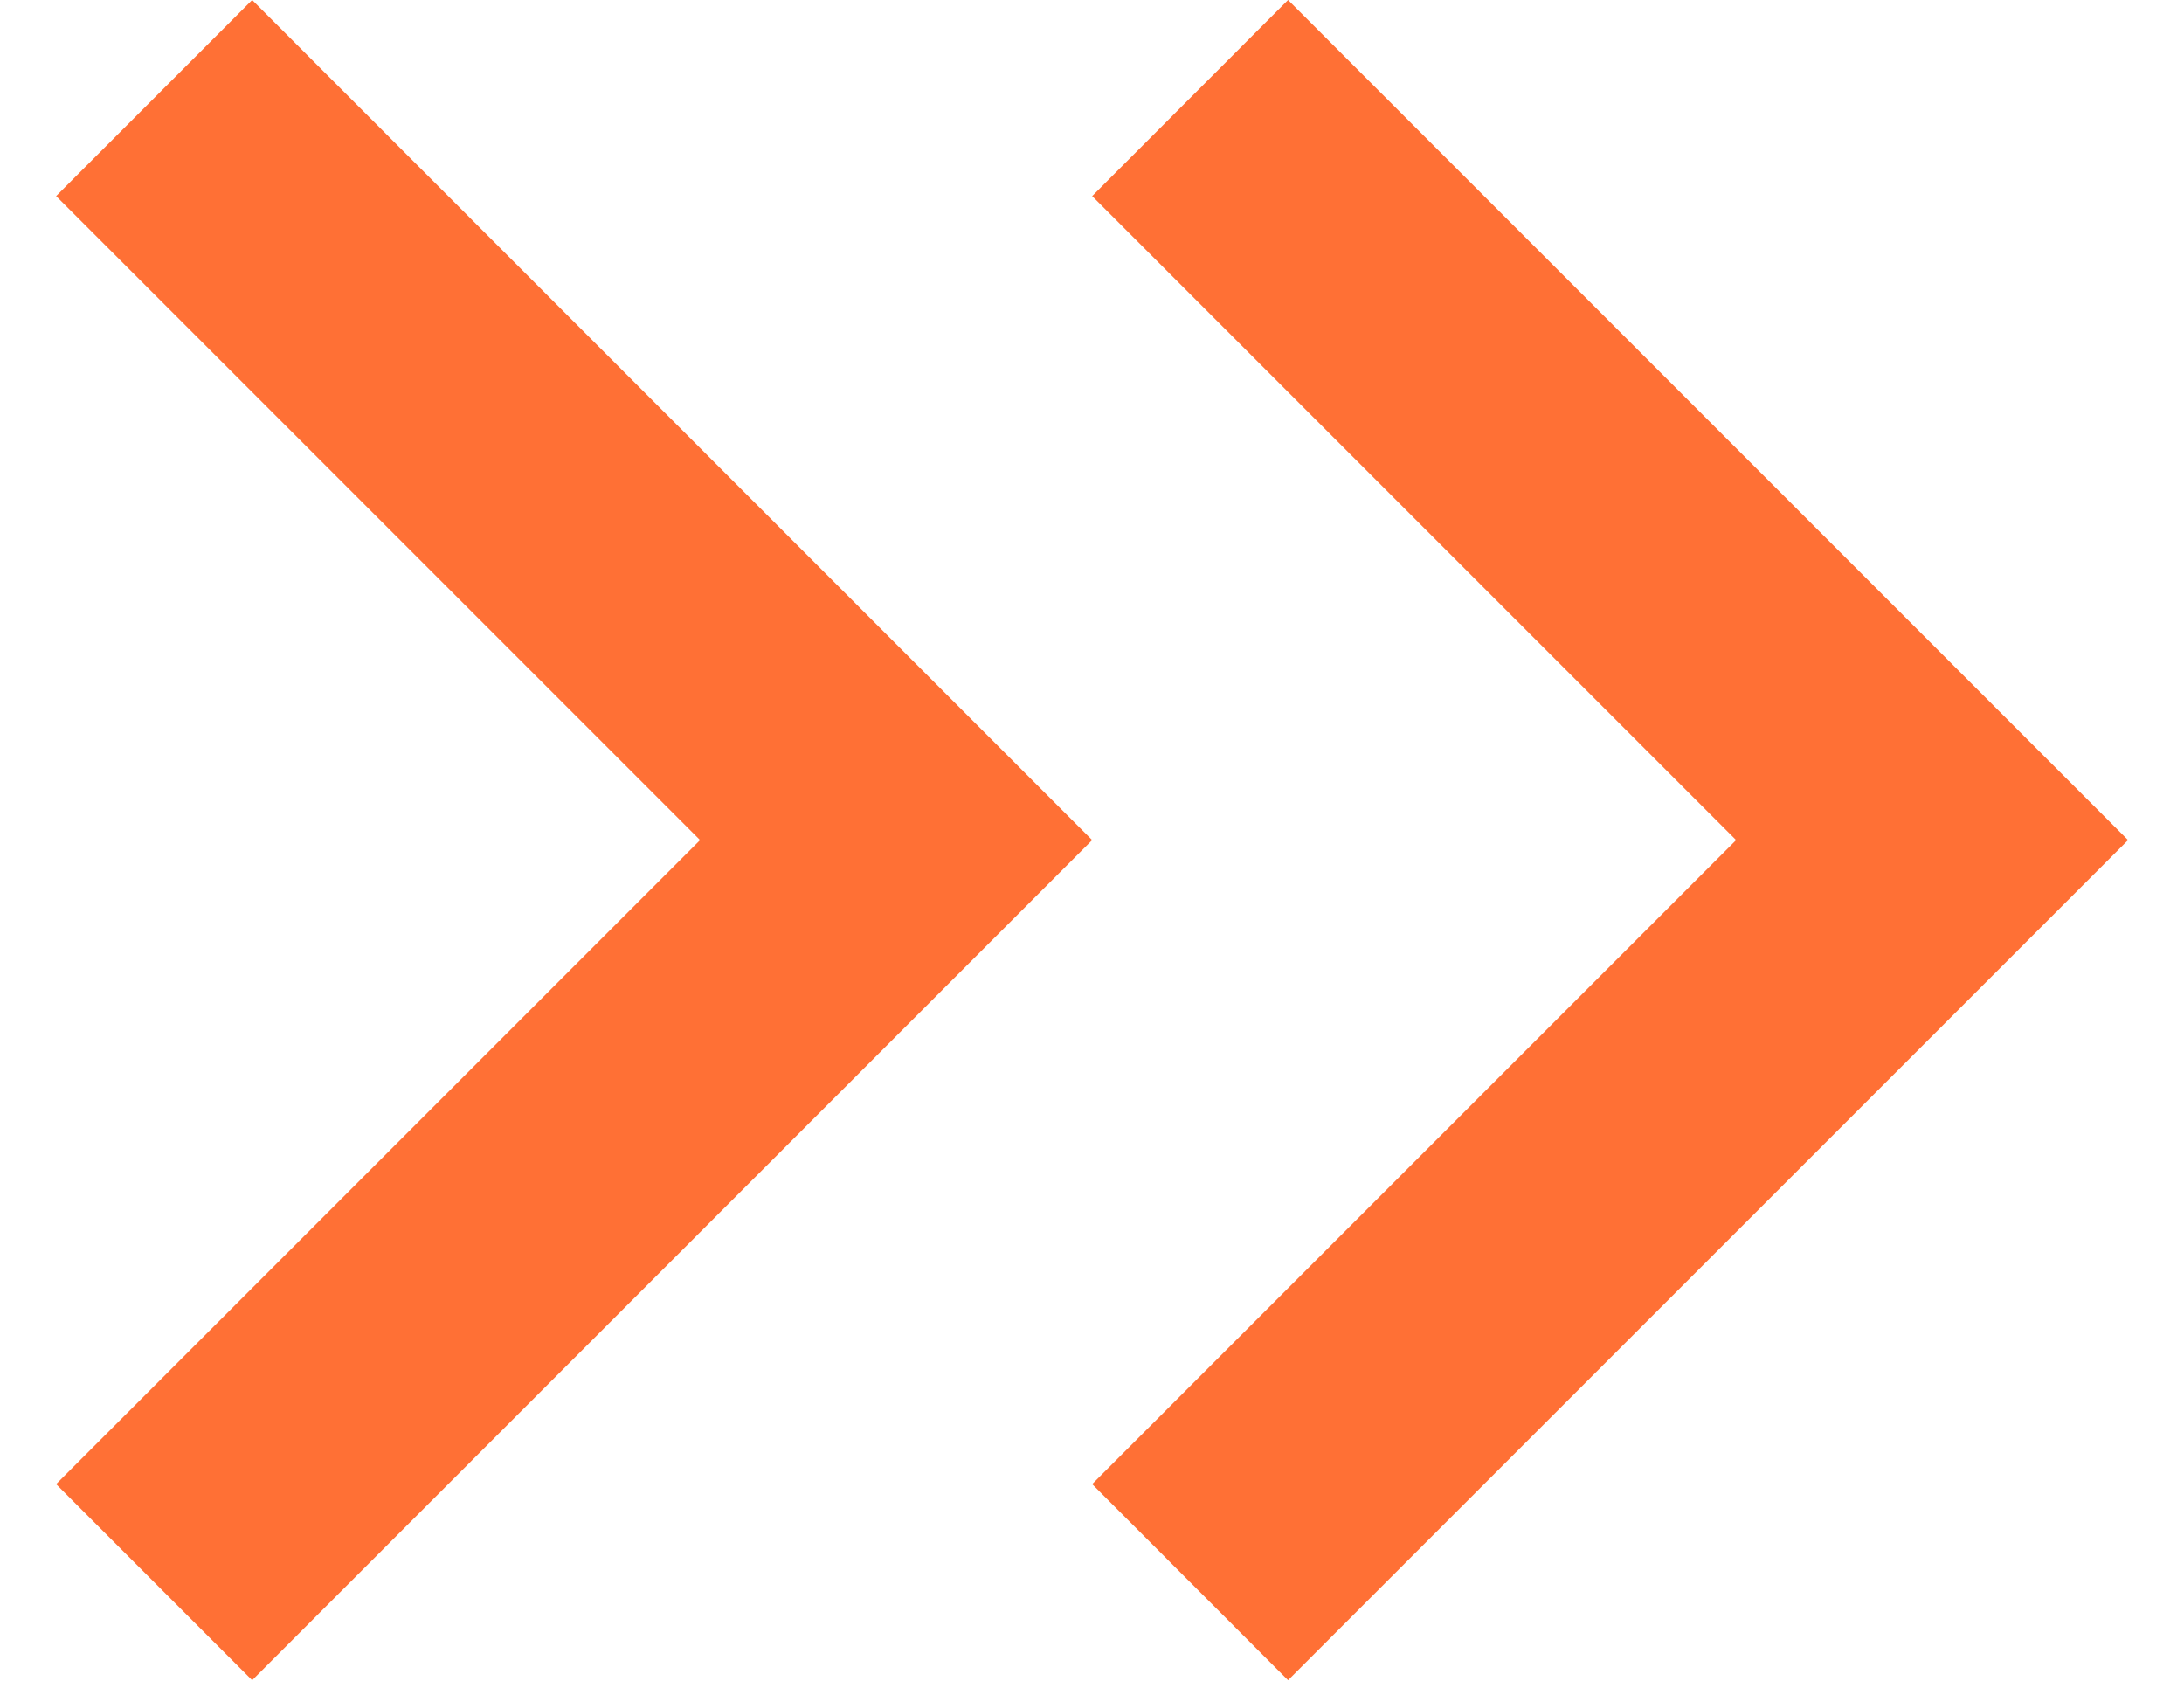
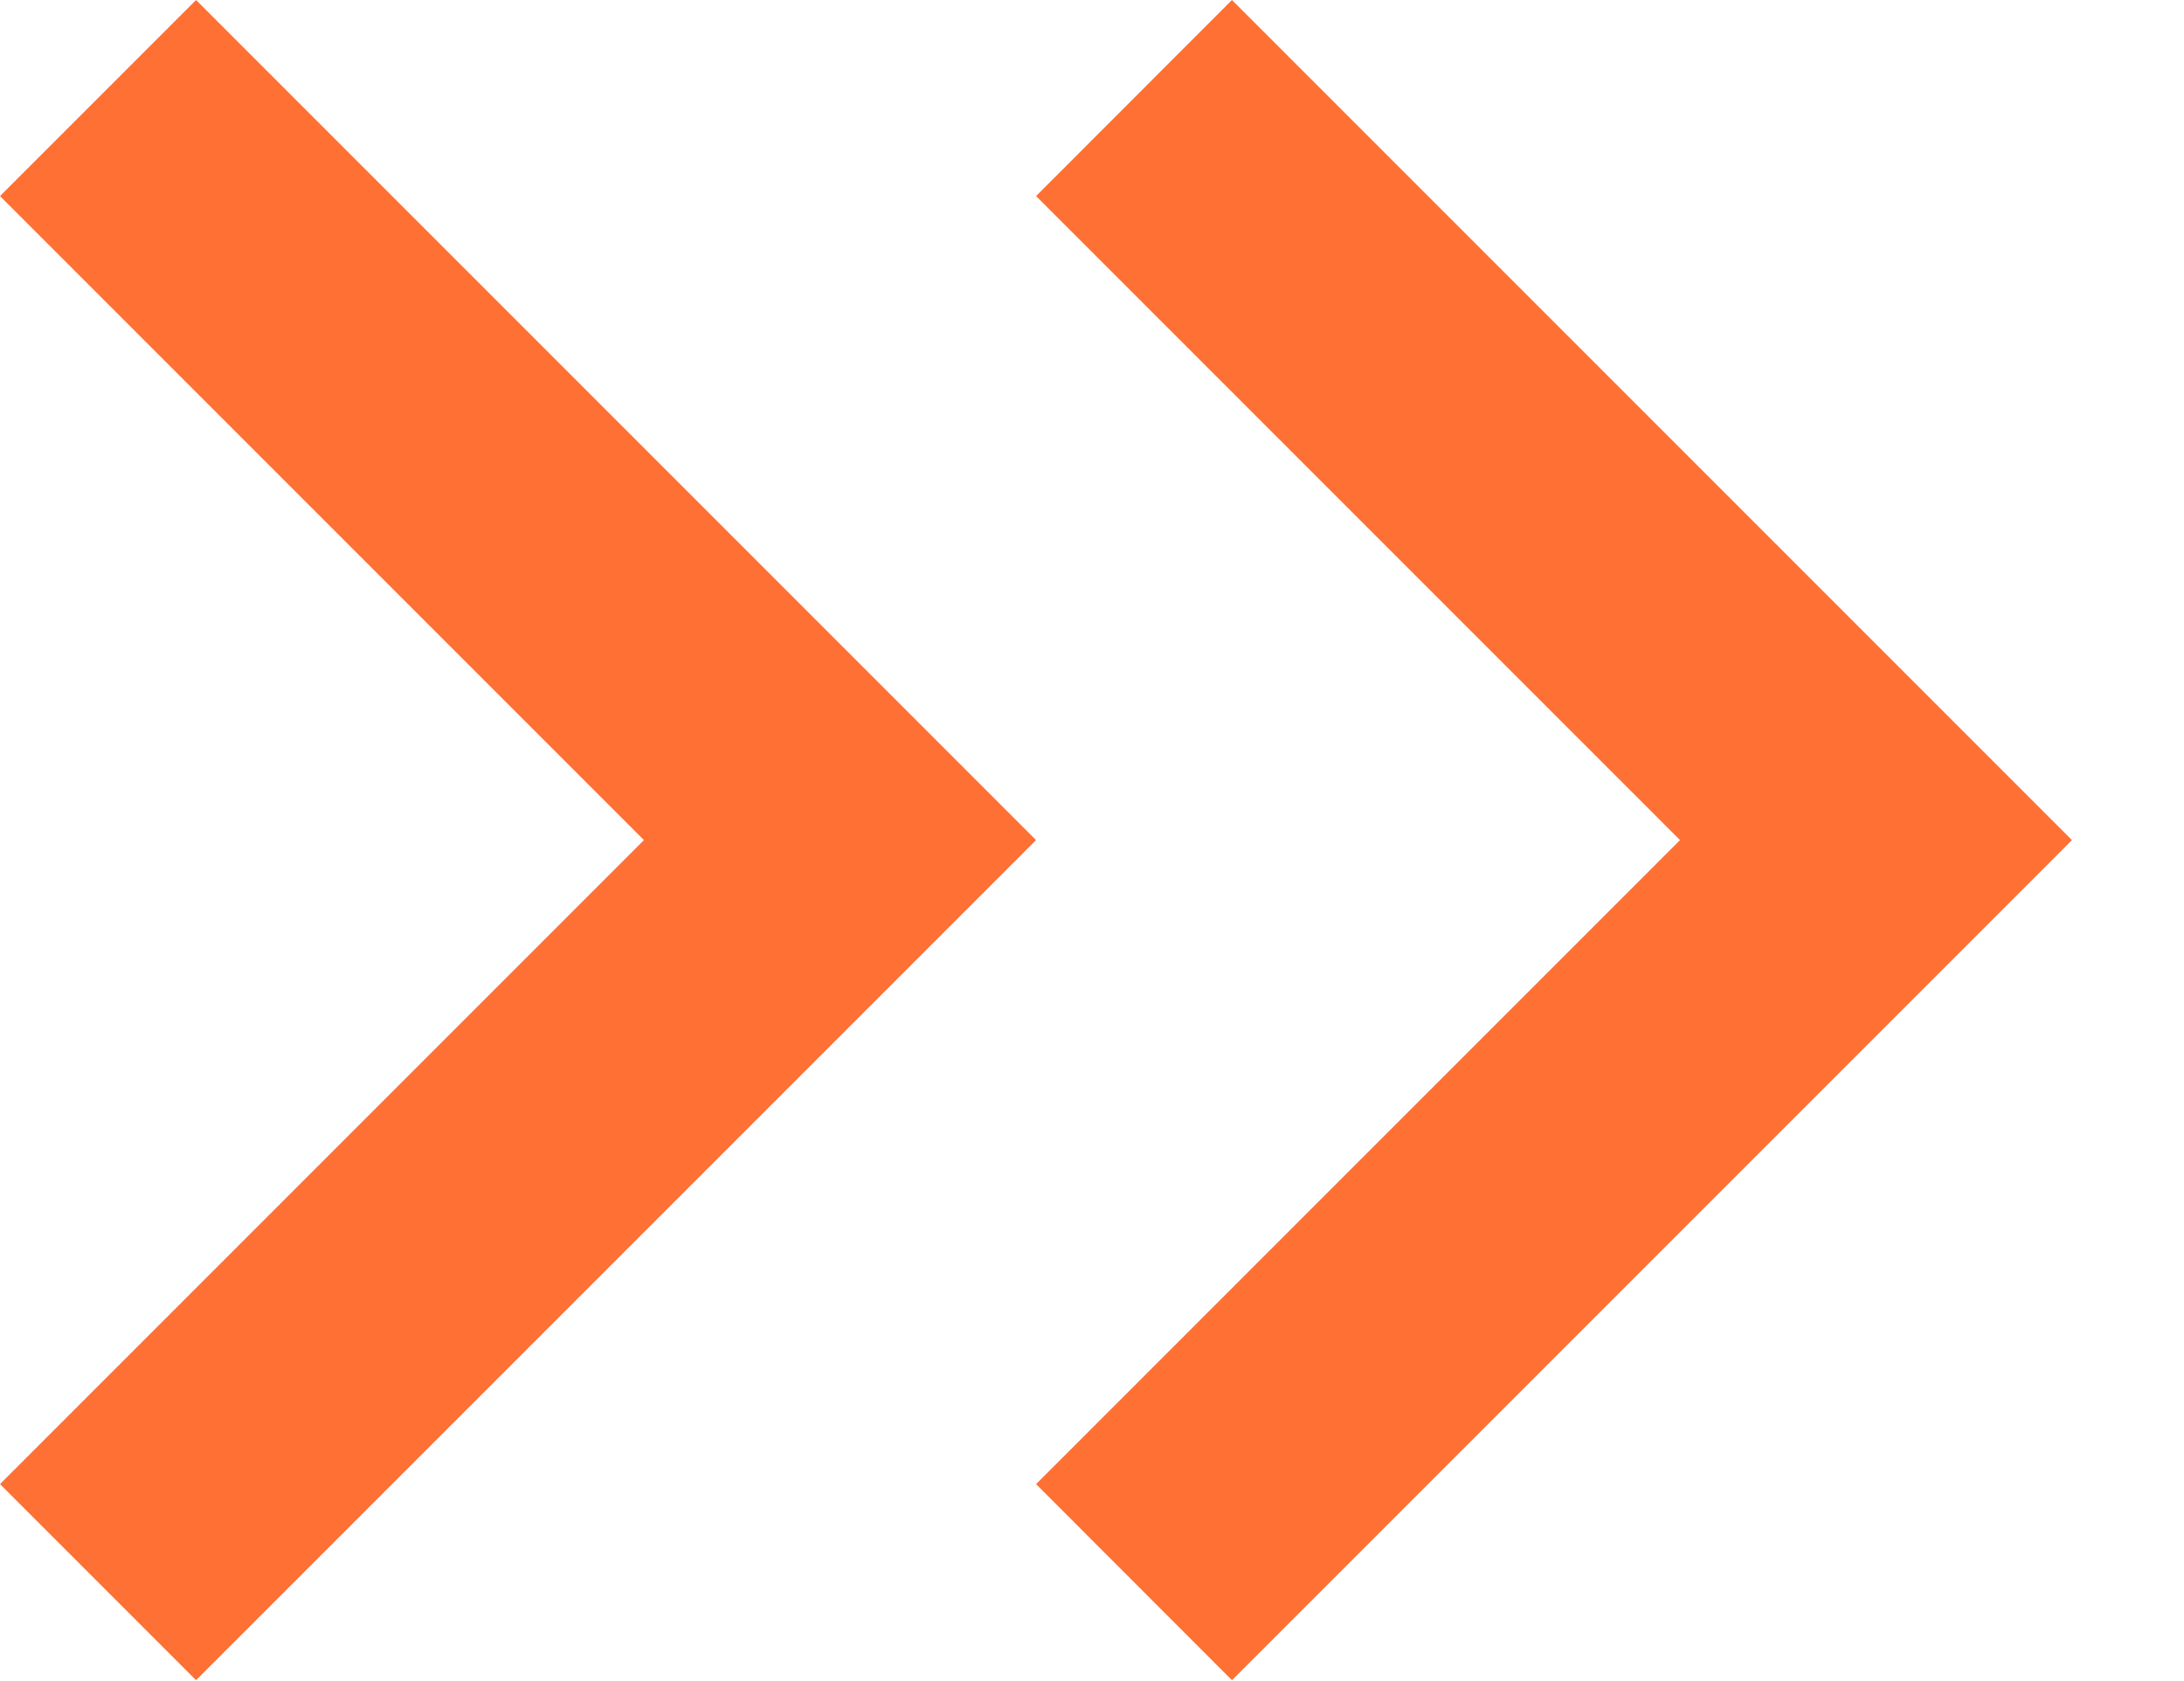
<svg xmlns="http://www.w3.org/2000/svg" width="13" height="10" viewBox="0 0 13 10" fill="none">
-   <path d="M1.501 10L0.334 8.833L4.167 5L0.334 1.167L1.501 0L6.501 5L1.501 10Z" fill="#FF7035" />
-   <path d="M7.667 10L6.501 8.833L10.334 5L6.501 1.167L7.667 0L12.667 5L7.667 10Z" fill="#FF7035" />
+   <path d="M1.167 10L0 8.833L3.833 5L0 1.167L1.167 0L6.167 5L1.167 10Z" fill="#FF7035" />
+   <path d="M7.333 10L6.167 8.833L10 5L6.167 1.167L7.333 0L12.333 5L7.333 10Z" fill="#FF7035" />
</svg>
